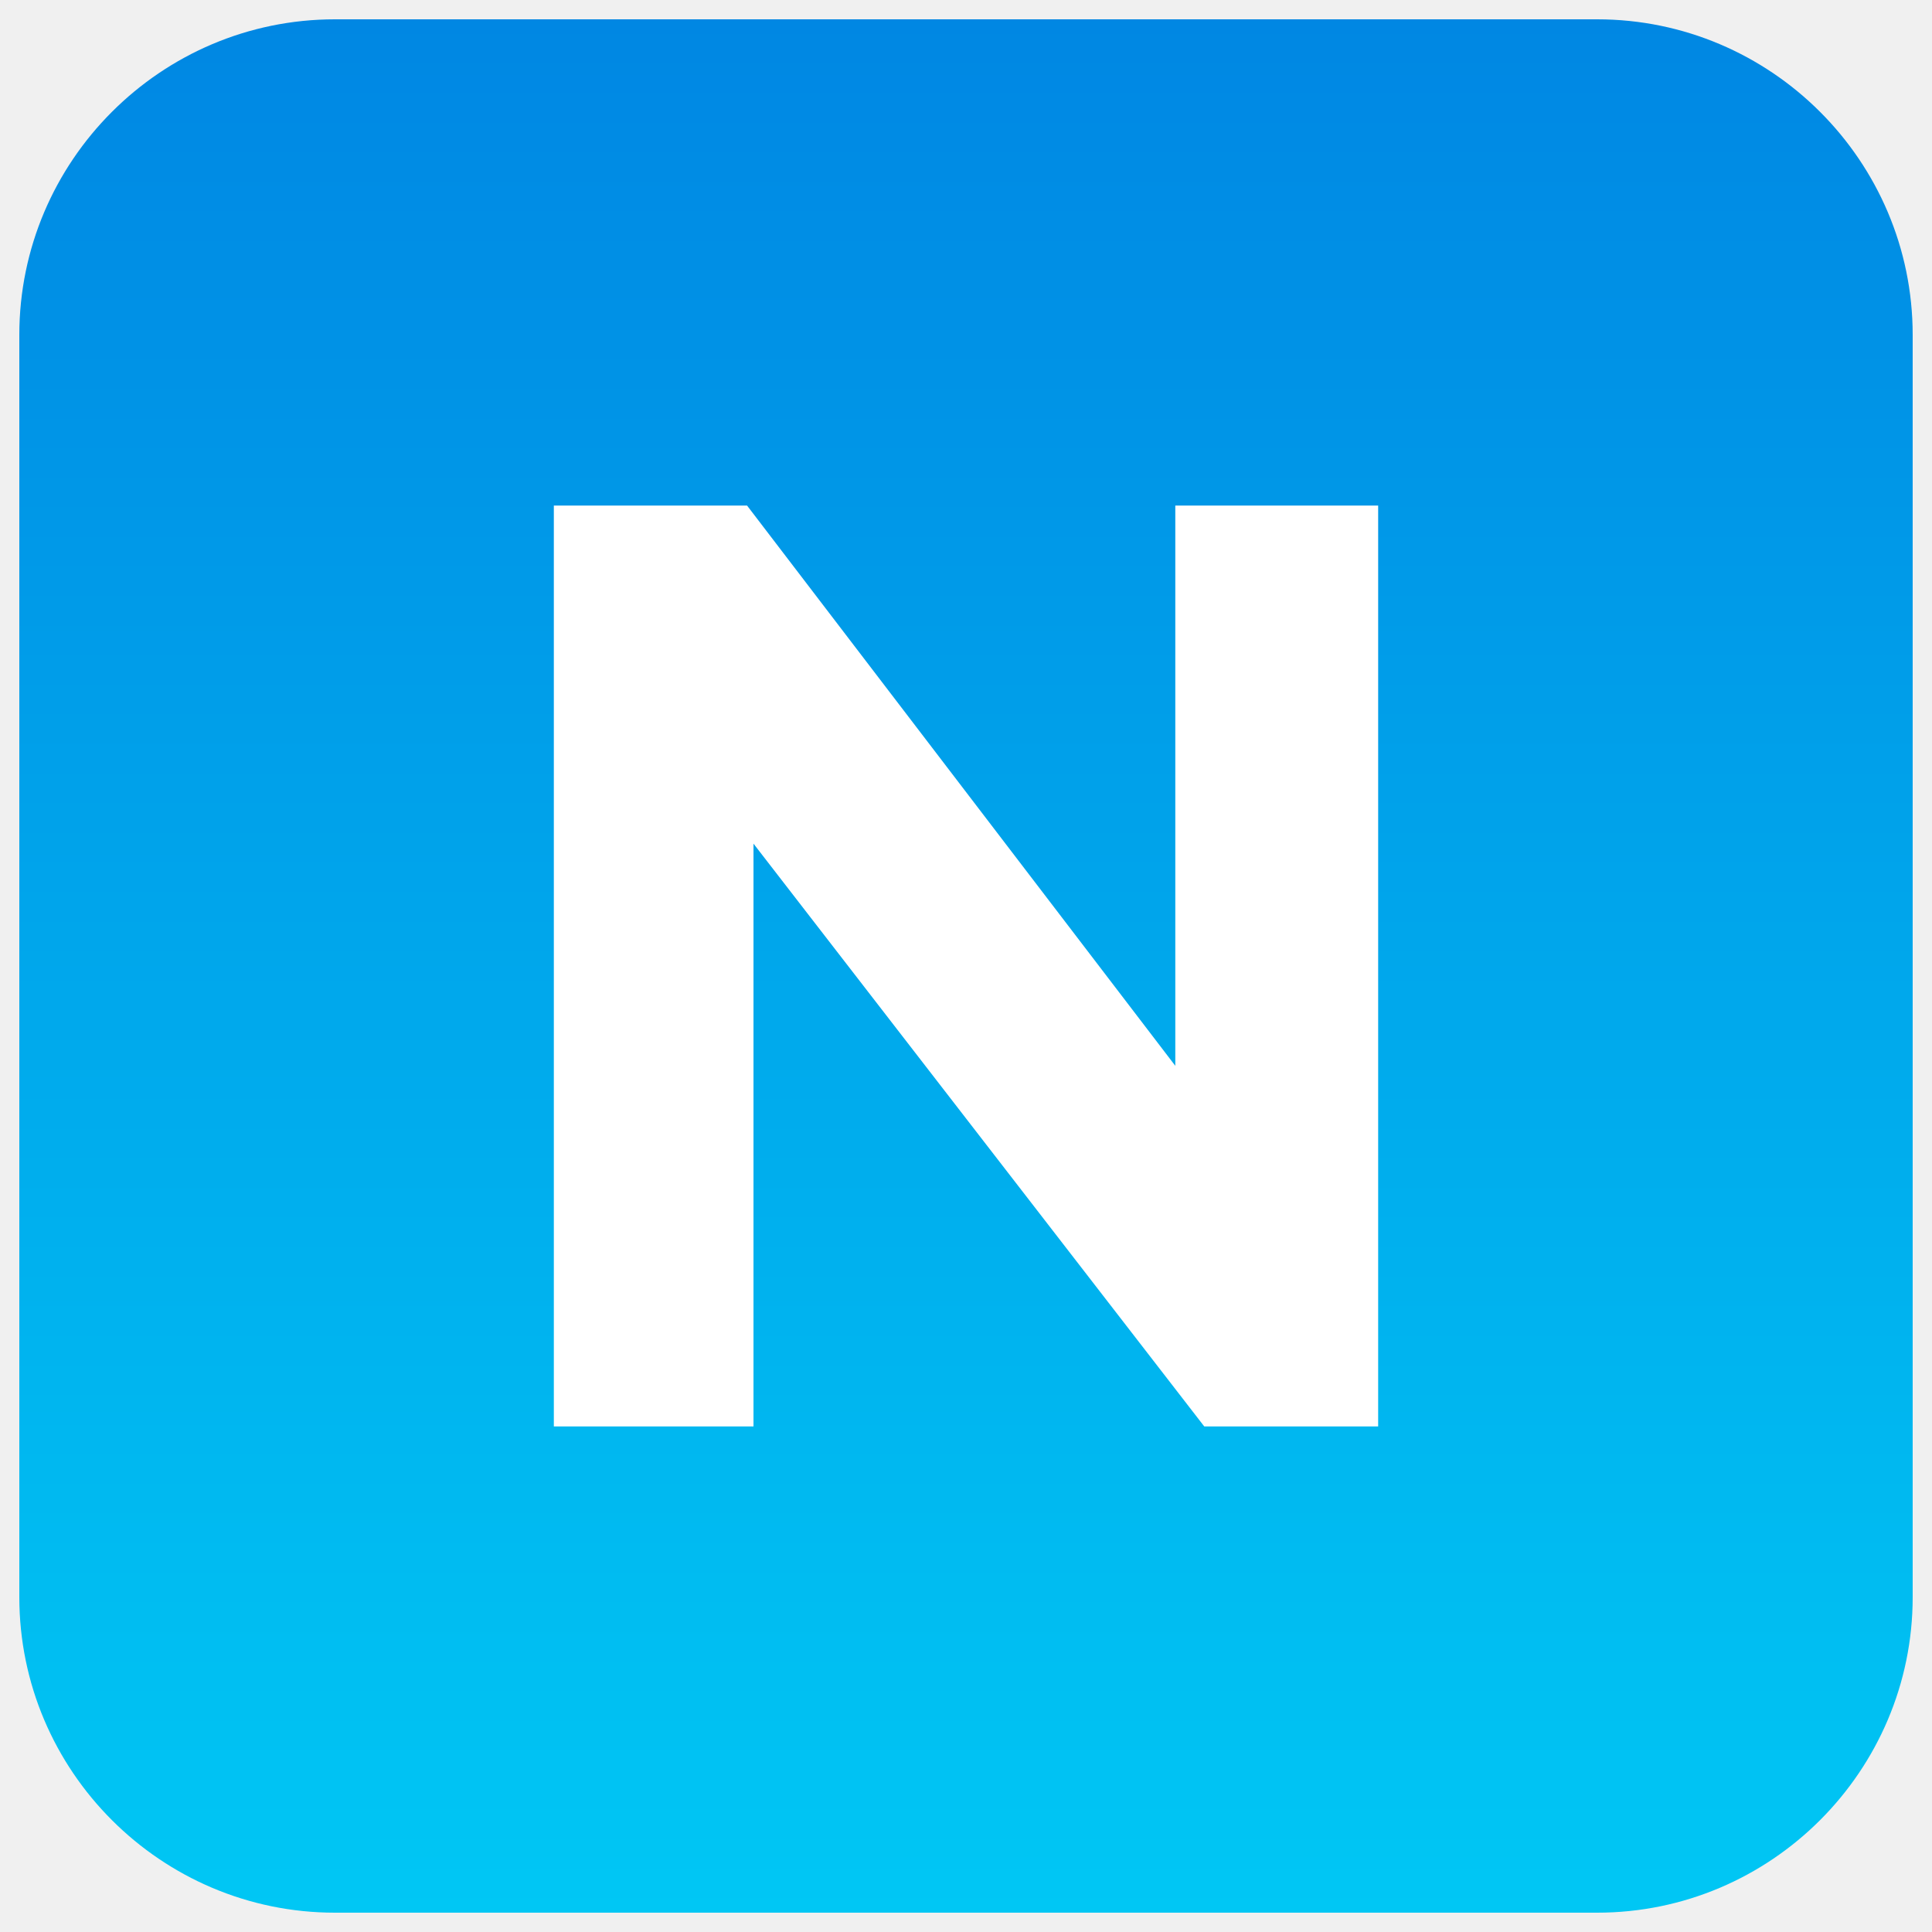
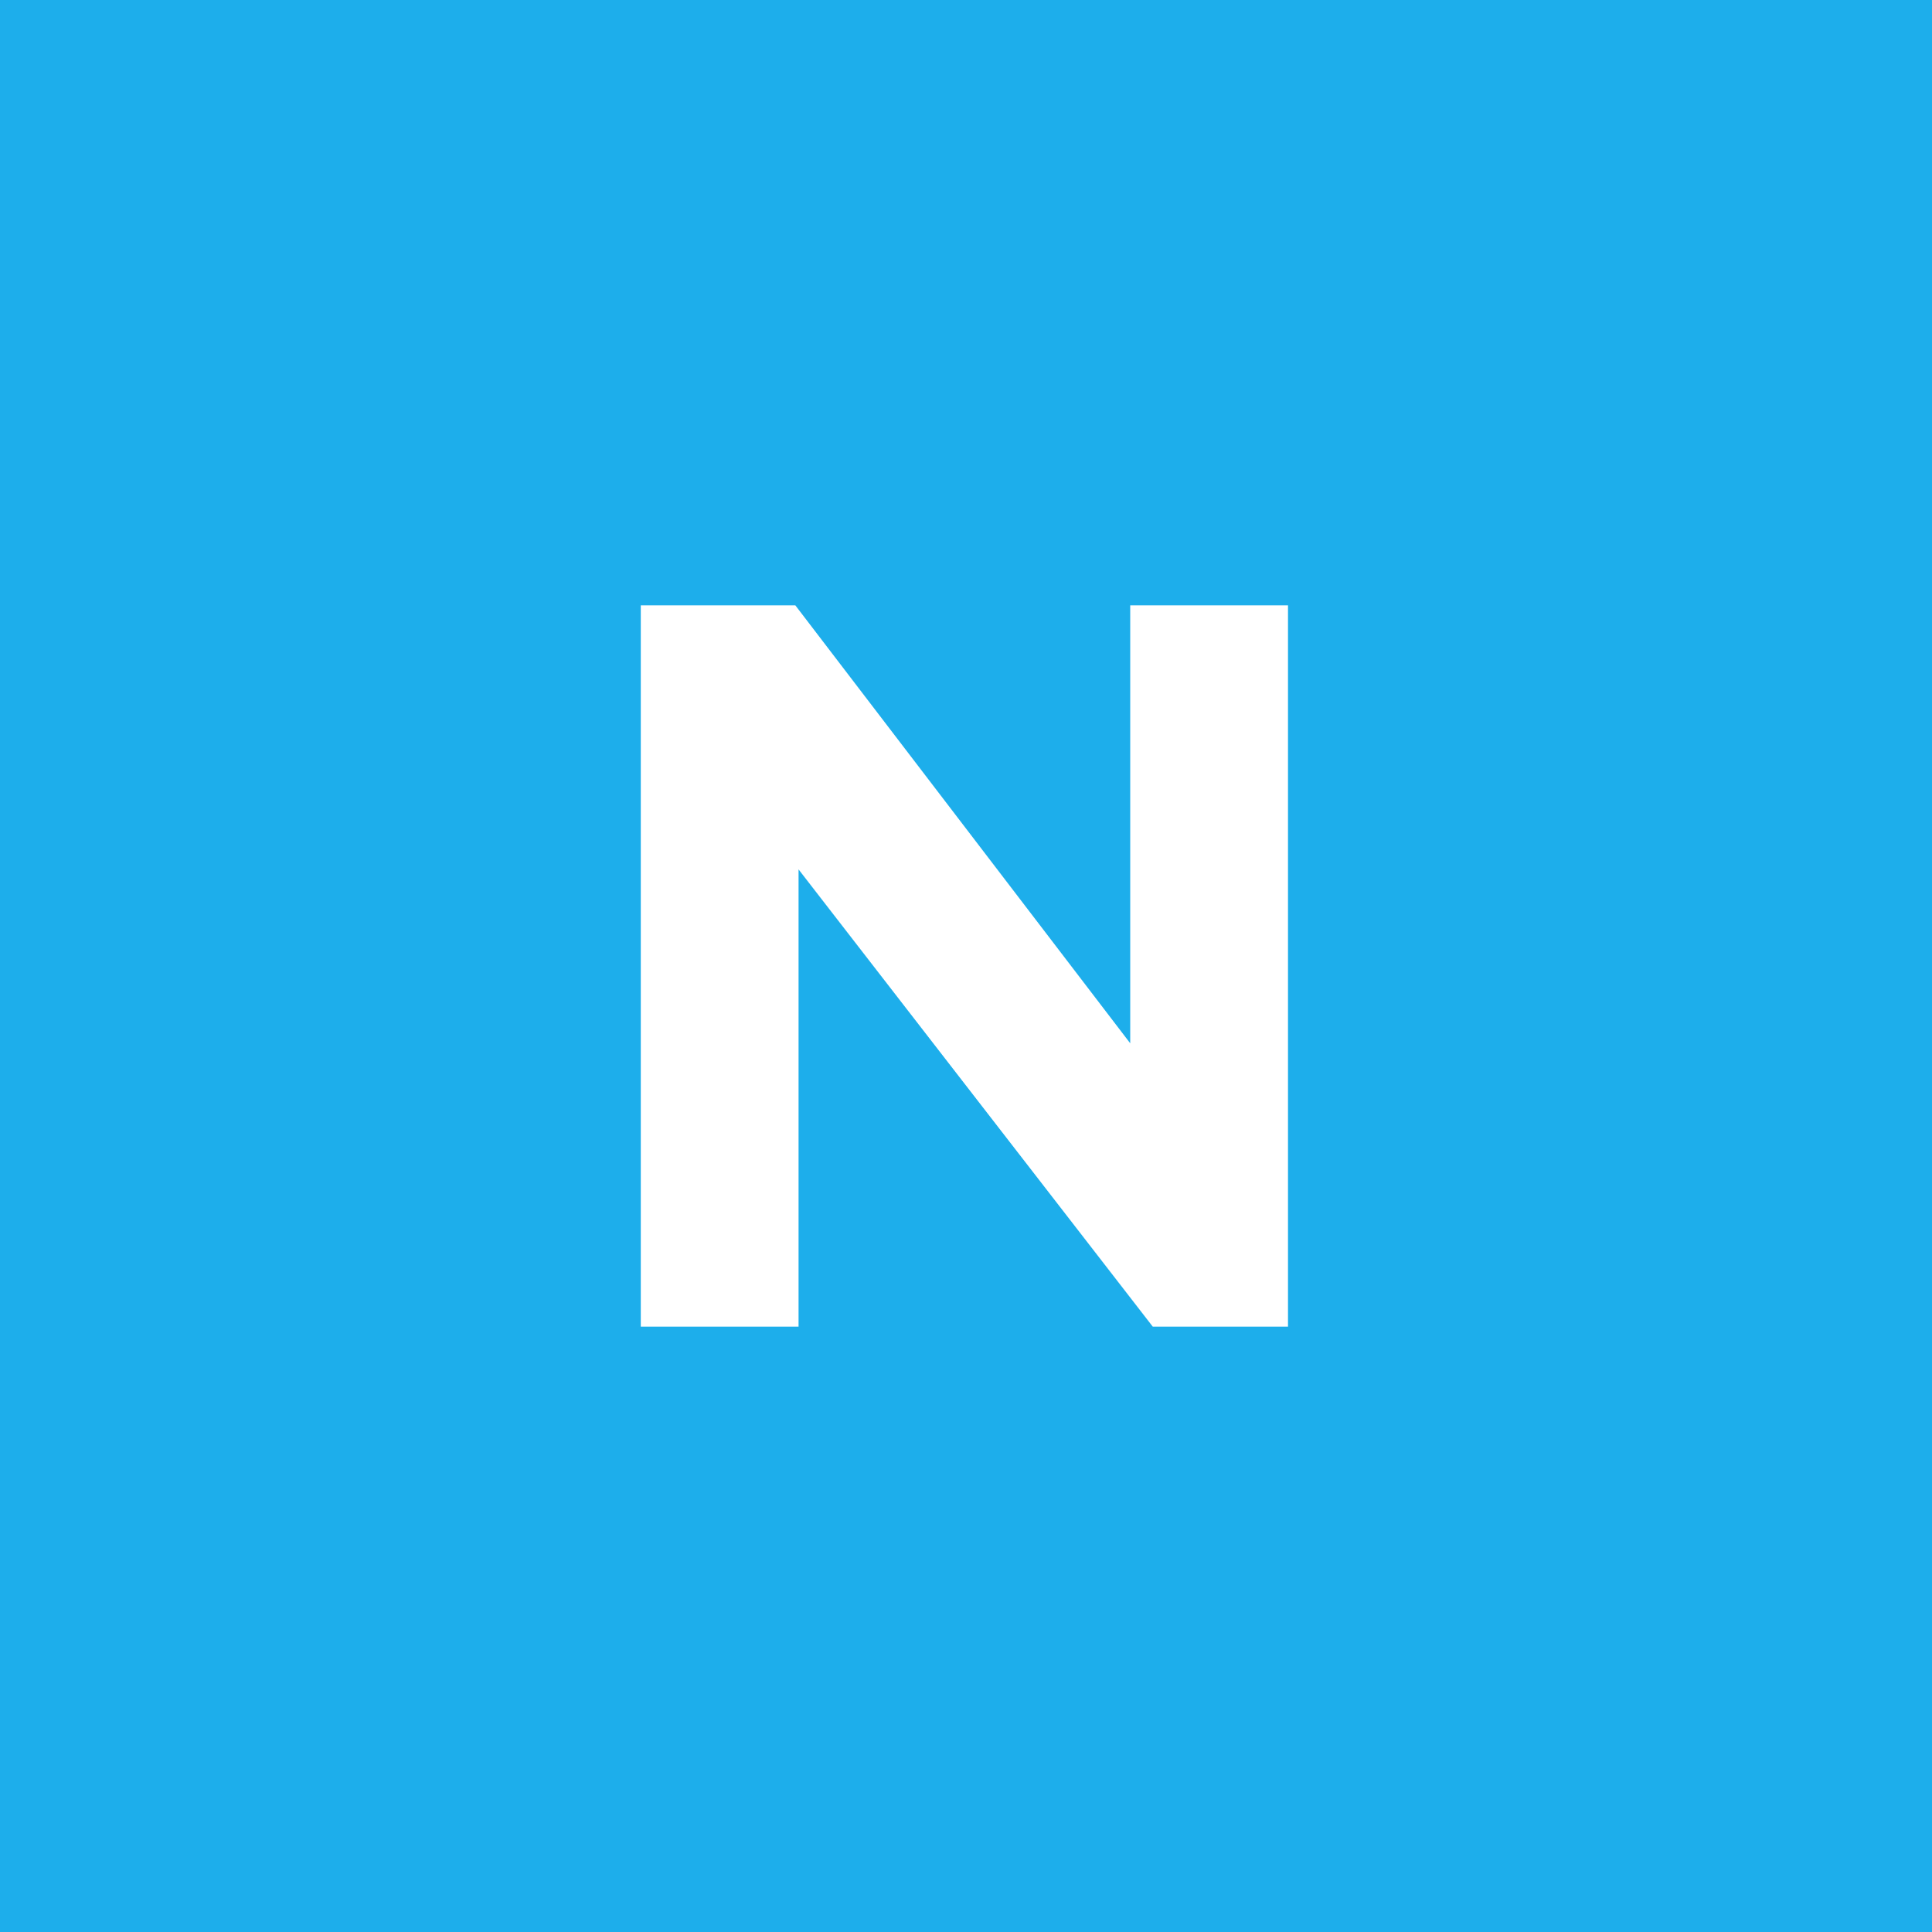
<svg xmlns="http://www.w3.org/2000/svg" version="1.1" id="Icon" x="0px" y="0px" viewBox="-17.5 -17.5 60 60" enable-background="new -17.5 -17.5 60 60" xml:space="preserve">
-   <linearGradient id="SVGID_1_" gradientUnits="userSpaceOnUse" x1="30" y1="-75.589" x2="30" y2="65.589" gradientTransform="matrix(0.4167 0 0 -0.4167 0 10.4167)">
-     <stop offset="0" style="stop-color:#00C7F4" />
-     <stop offset="1" style="stop-color:#0087E3" />
-   </linearGradient>
-   <path fill="url(#SVGID_1_)" d="M41.9,32.1c0,5.4-4.4,9.8-9.8,9.8H-7.1c-5.4,0-9.8-4.4-9.8-9.8V-7.1c0-5.4,4.4-9.8,9.8-9.8h39.2  c5.4,0,9.8,4.4,9.8,9.8V32.1z" />
-   <polygon fill="#FFFFFF" points="-0.3,26.8 -0.3,-1.8 5.7,-1.8 19,15.6 19,-1.8 25.3,-1.8 25.3,26.8 19.9,26.8 5.9,8.7 5.9,26.8 " />
+   <rect x="-17.5" y="-17.5" fill="#1DAEEB" width="60" height="60" />
+   <polygon fill="#FFFFFF" points="2.4,23.7 2.4,1.3 7.2,1.3 17.6,14.9 17.6,1.3 22.5,1.3 22.5,23.7 18.3,23.7 7.3,9.5 7.3,23.7 " />
</svg>
